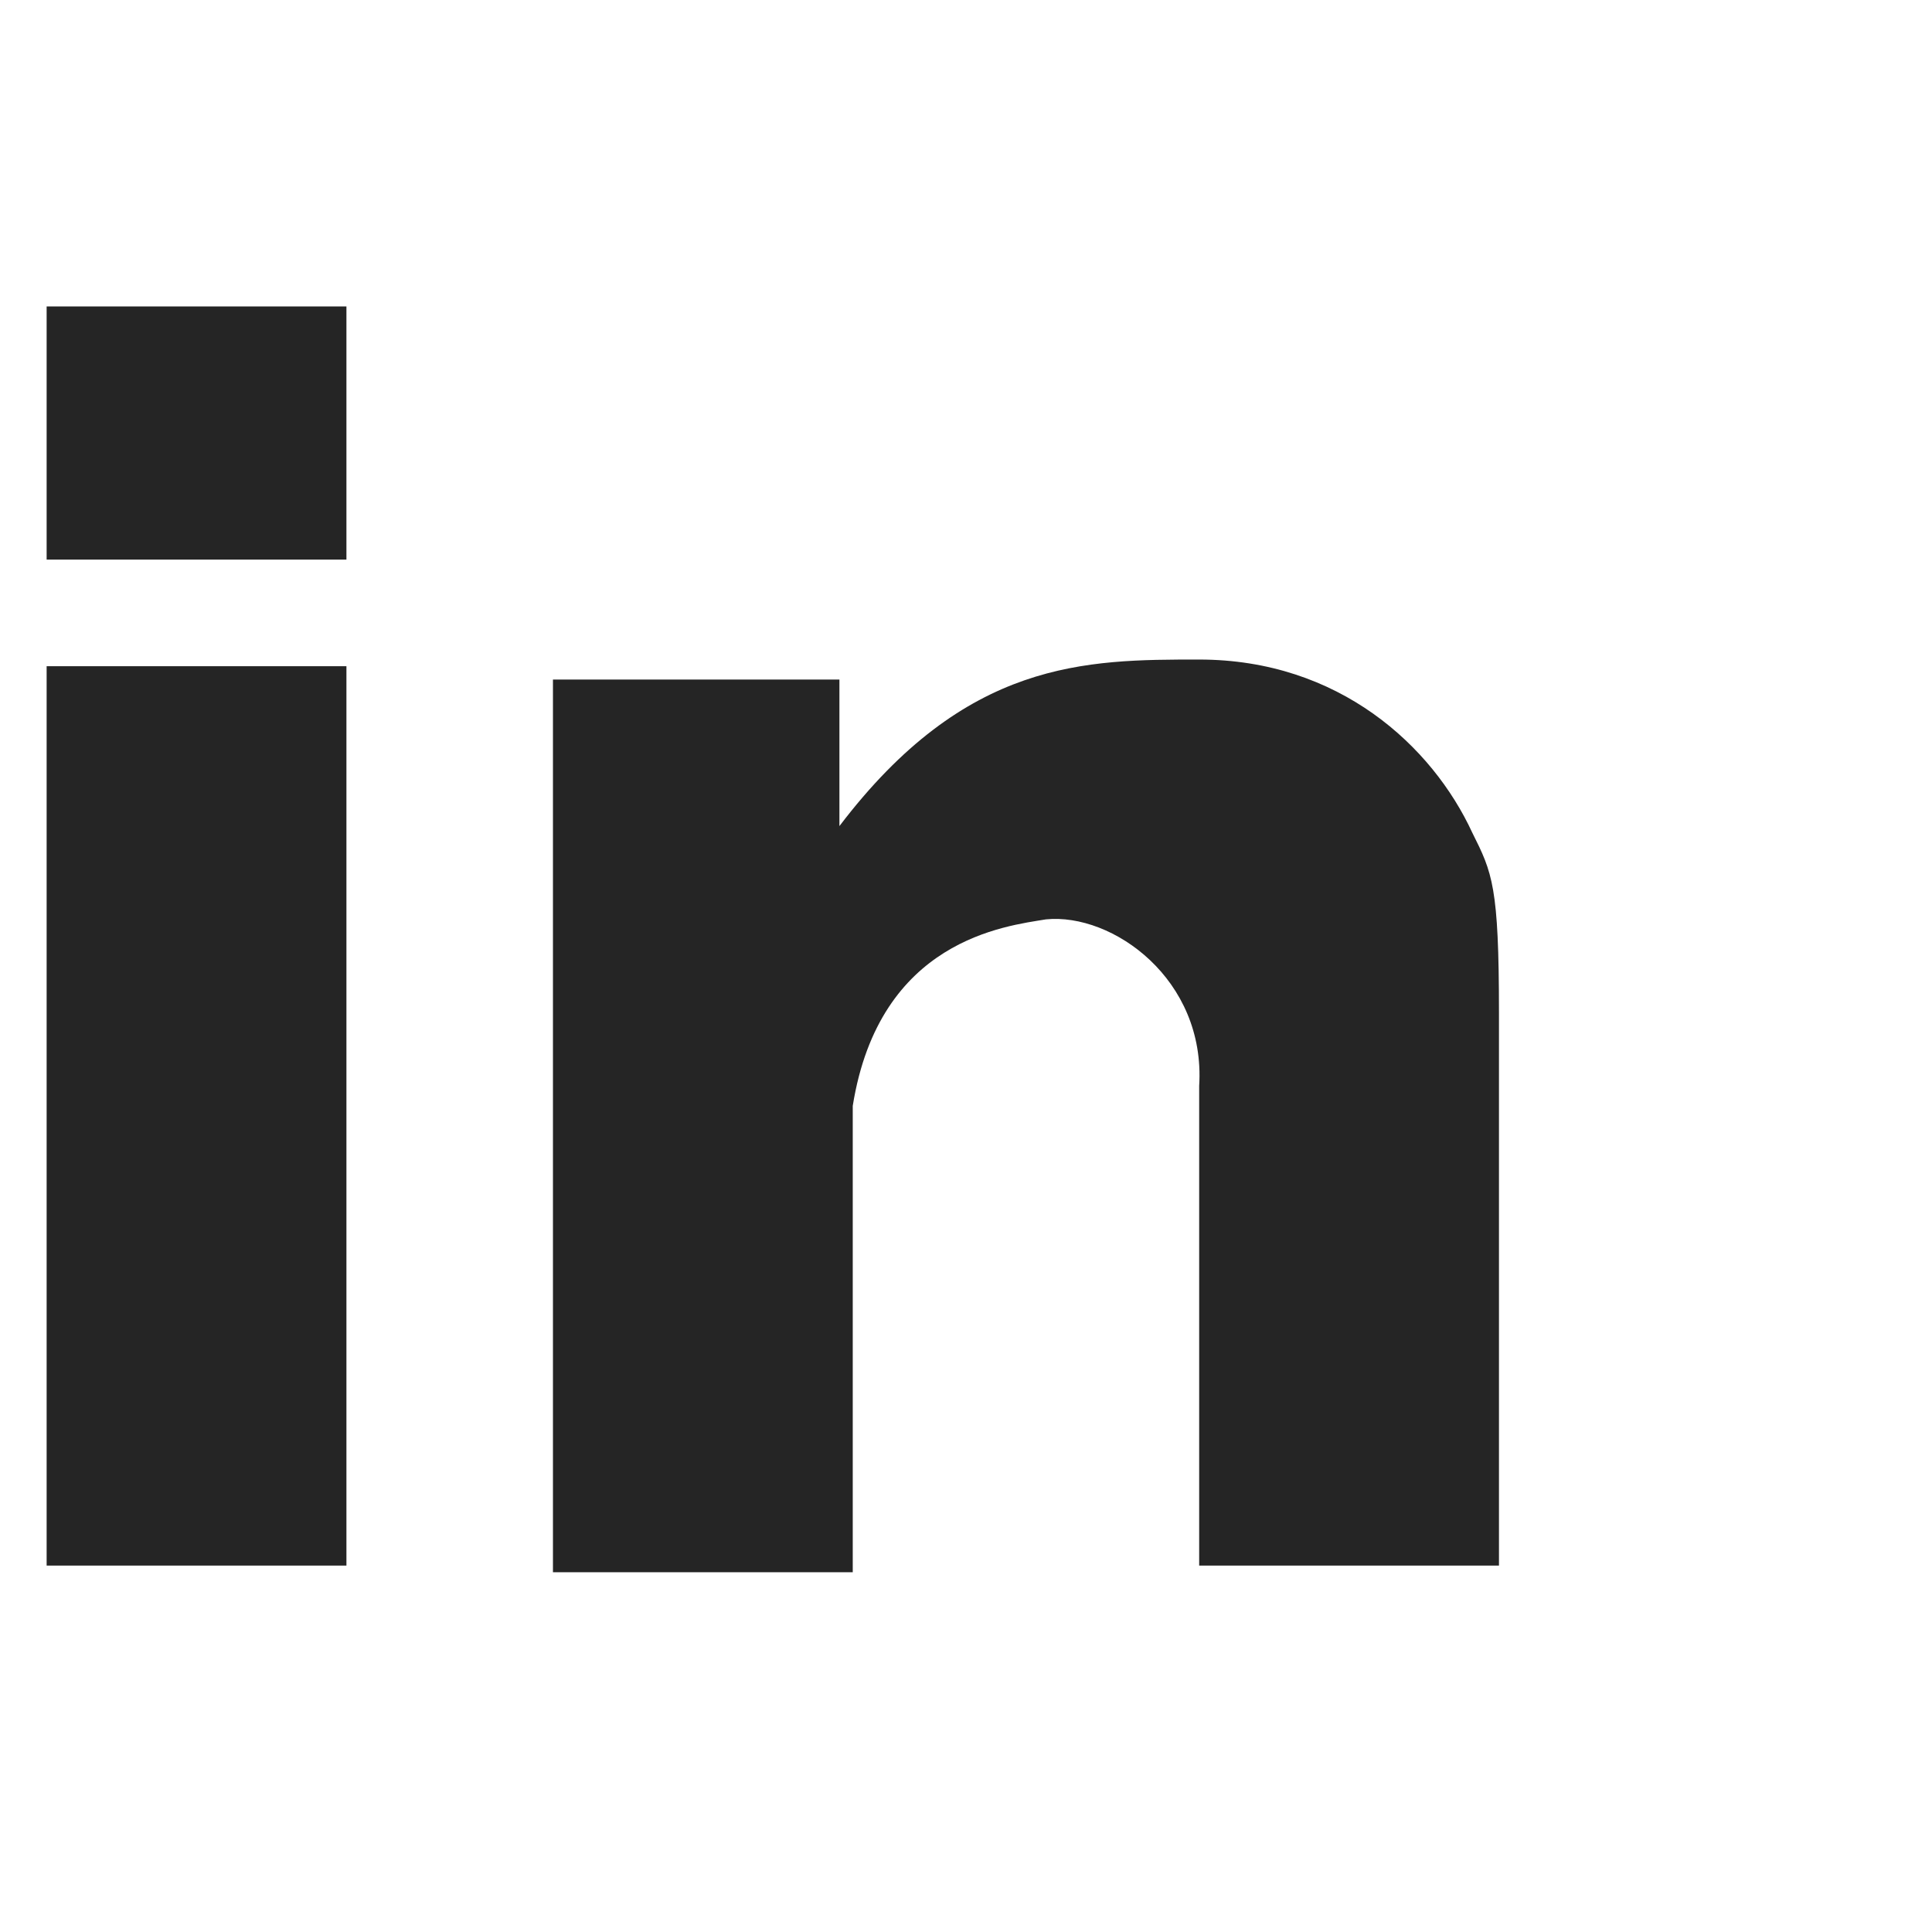
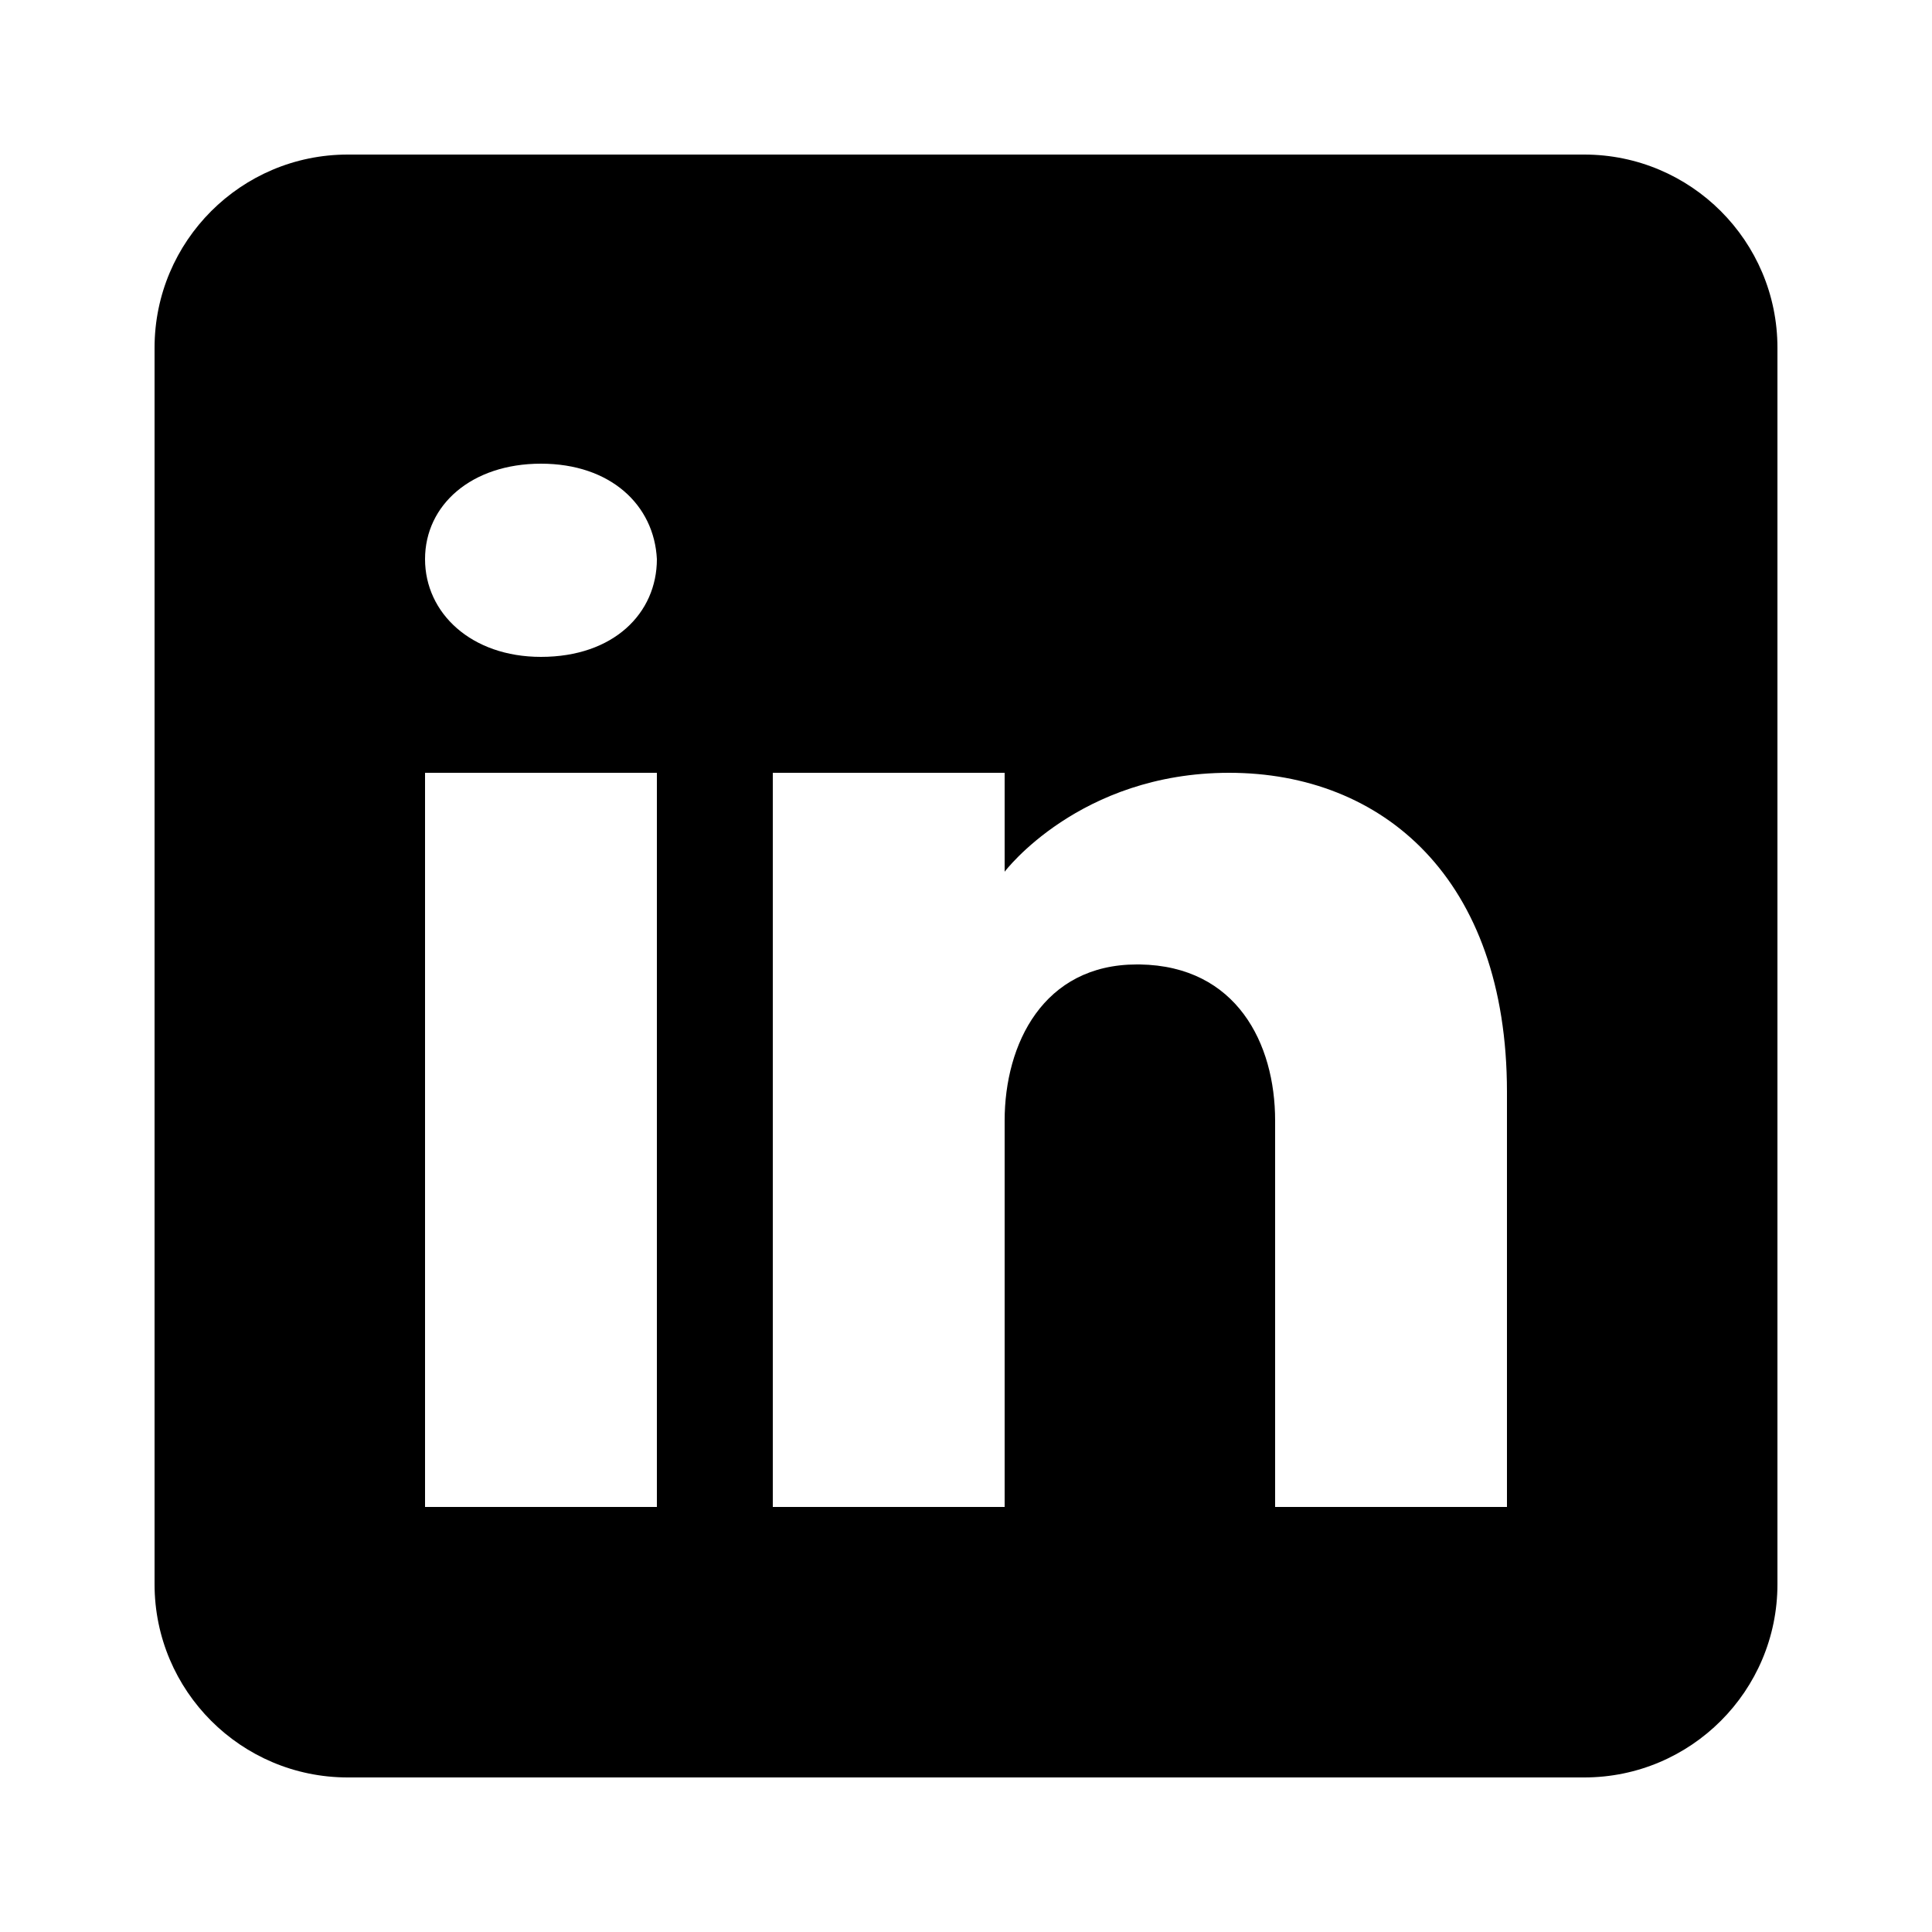
- <svg xmlns="http://www.w3.org/2000/svg" version="1.1" id="Layer_1" x="0px" y="0px" viewBox="0 0 29 29" style="enable-background:new 0 0 29 29;" xml:space="preserve">
-   <style type="text/css">
- 	.st0{fill:#252525;}
- </style>
-   <path class="st0" d="M5.2,23.5H0.7V10h4.5V23.5L5.2,23.5z M5.2,8.4H0.7V4.6h4.5V8.4z M22.6,23.5H18v-7.2c0.1-1.6-1.3-2.6-2.3-2.5  c-0.6,0.1-2.5,0.3-2.9,2.8v7H8.3V10.2h4.3v2.2c1.9-2.5,3.7-2.5,5.4-2.5c2.1,0,3.5,1.3,4.1,2.6c0.3,0.6,0.4,0.8,0.4,2.7v8.3  C22.5,23.5,22.6,23.5,22.6,23.5z" />
+ <svg xmlns="http://www.w3.org/2000/svg" viewBox="0 0 50 50" width="100px" height="100px">
+   <path d="M41,4H9C6.24,4,4,6.24,4,9v32c0,2.76,2.24,5,5,5h32c2.76,0,5-2.24,5-5V9C46,6.24,43.76,4,41,4z M17,20v19h-6V20H17z M11,14.47c0-1.4,1.2-2.47,3-2.47s2.93,1.07,3,2.47c0,1.4-1.12,2.53-3,2.53C12.2,17,11,15.87,11,14.47z M39,39h-6c0,0,0-9.26,0-10 c0-2-1-4-3.5-4.04h-0.08C27,24.96,26,27.02,26,29c0,0.91,0,10,0,10h-6V20h6v2.56c0,0,1.93-2.56,5.81-2.56 c3.97,0,7.19,2.73,7.19,8.26V39z" />
</svg>
